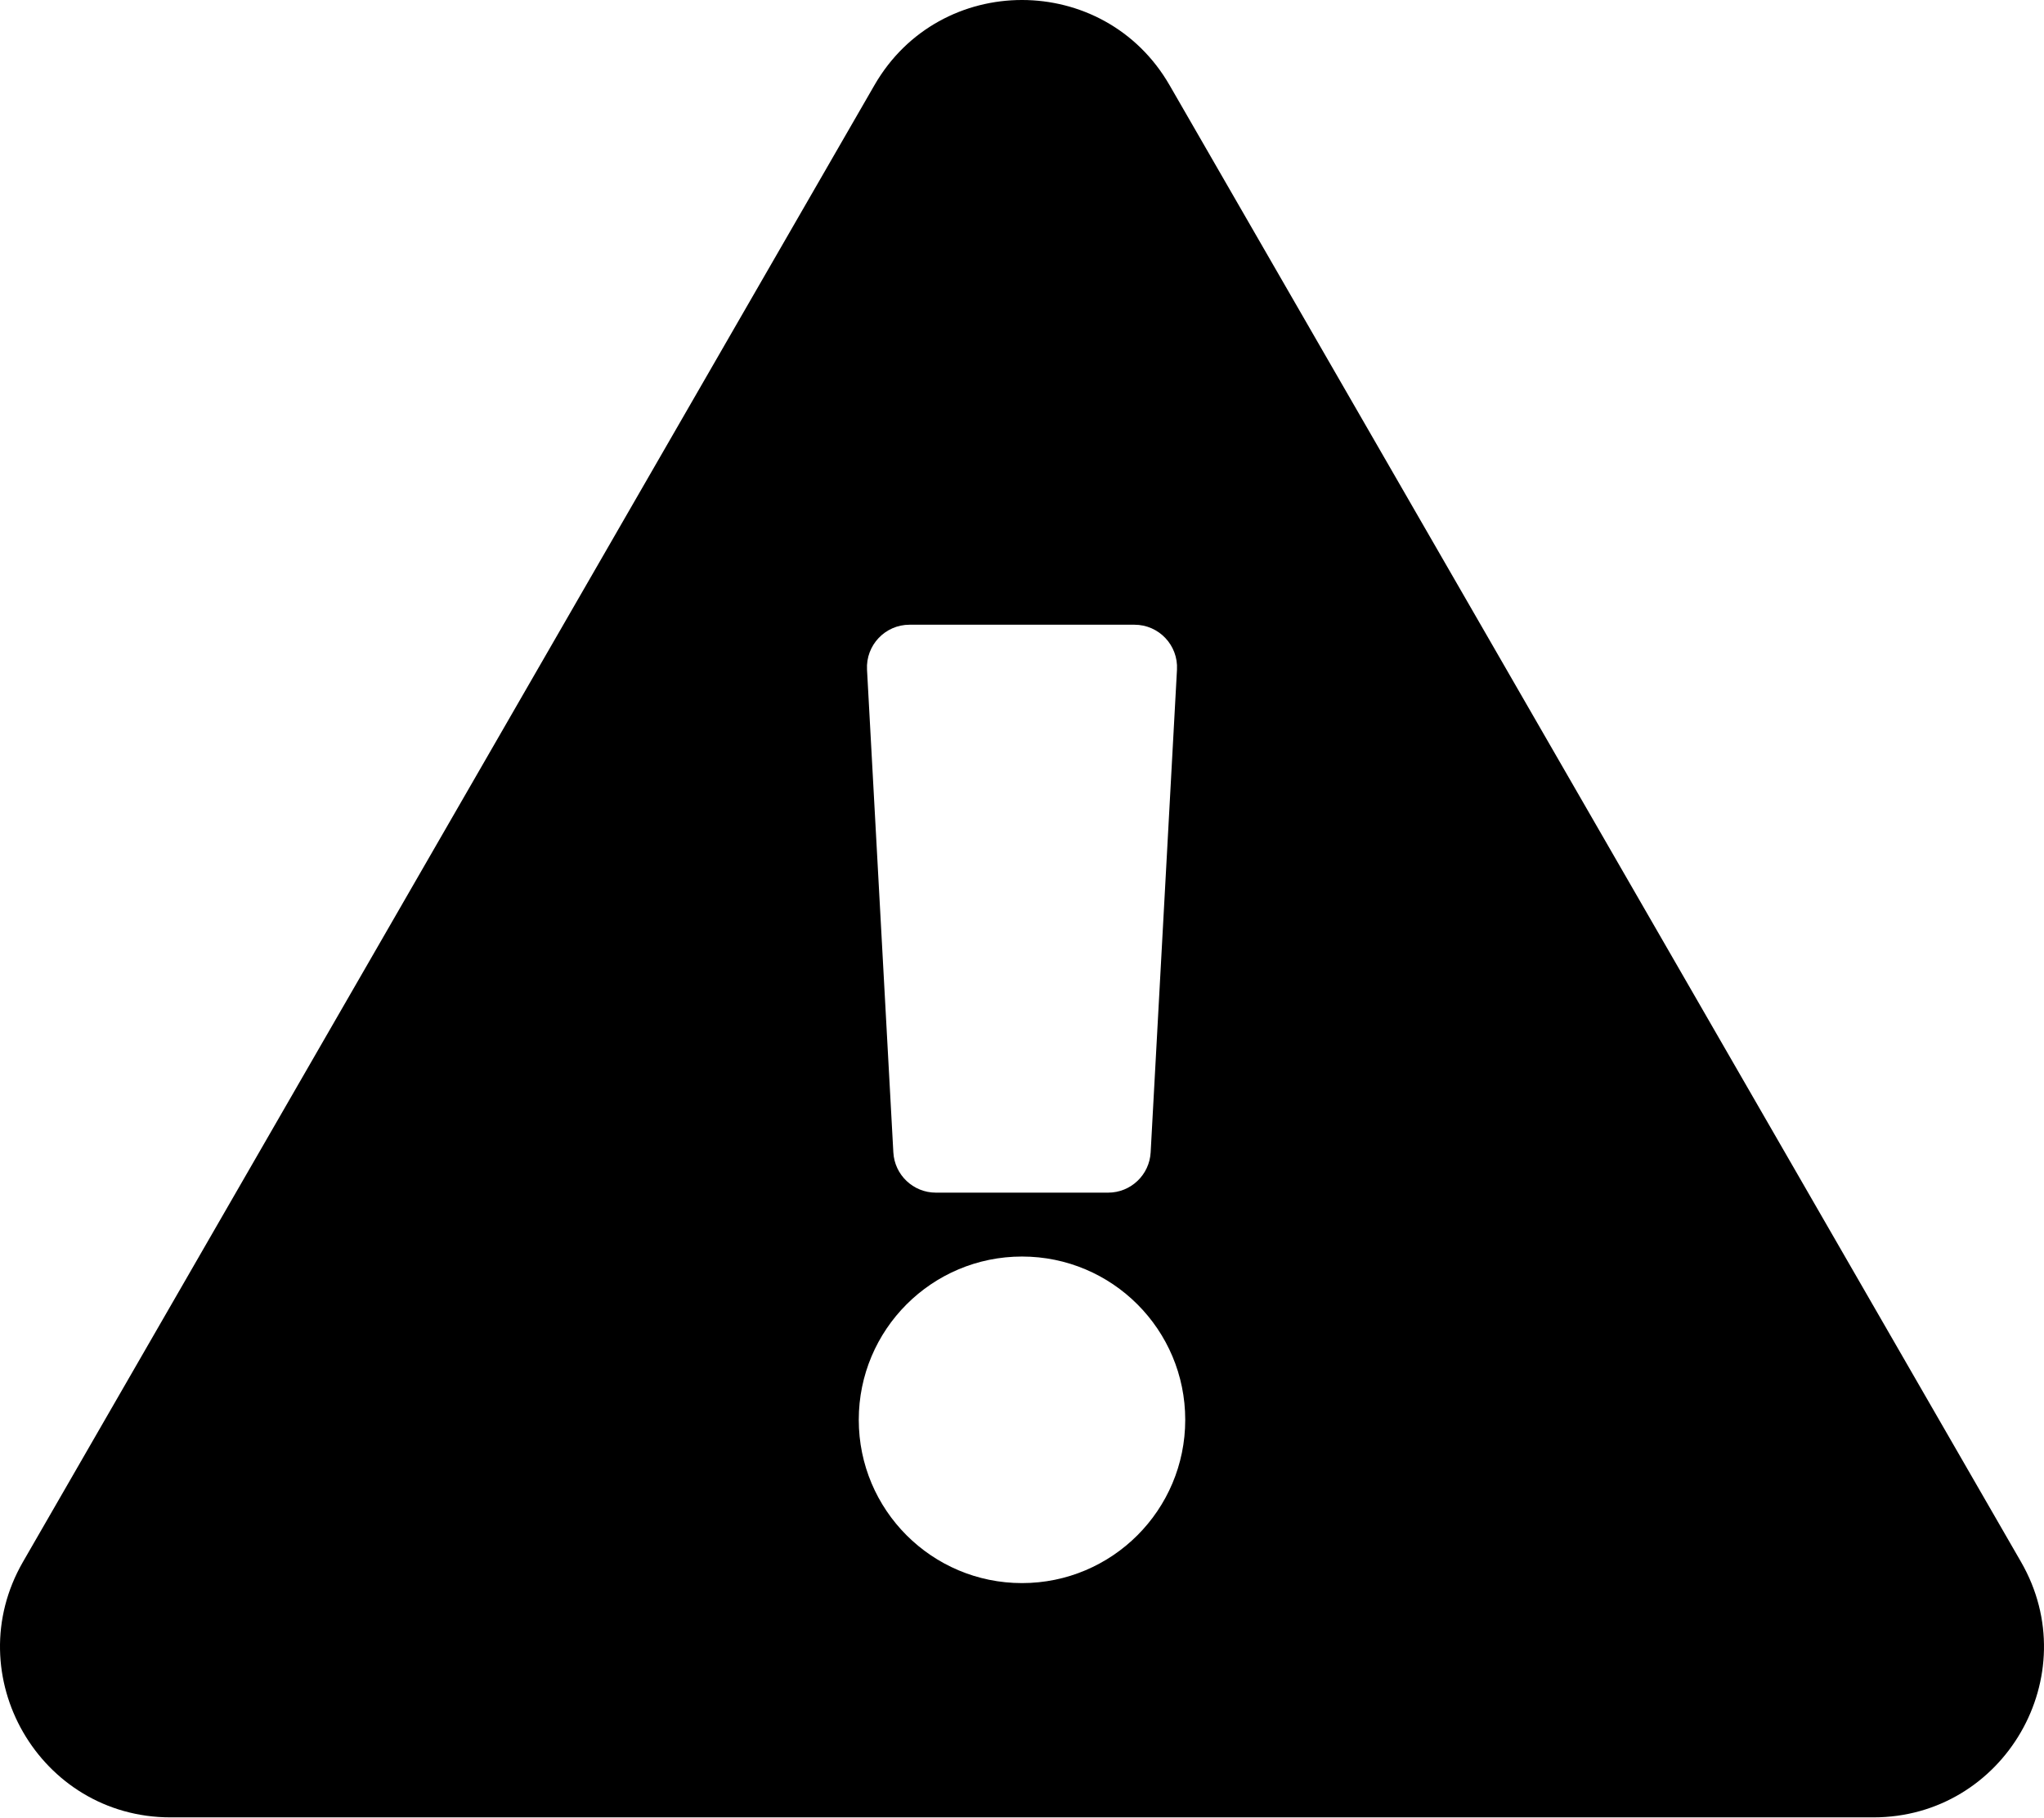
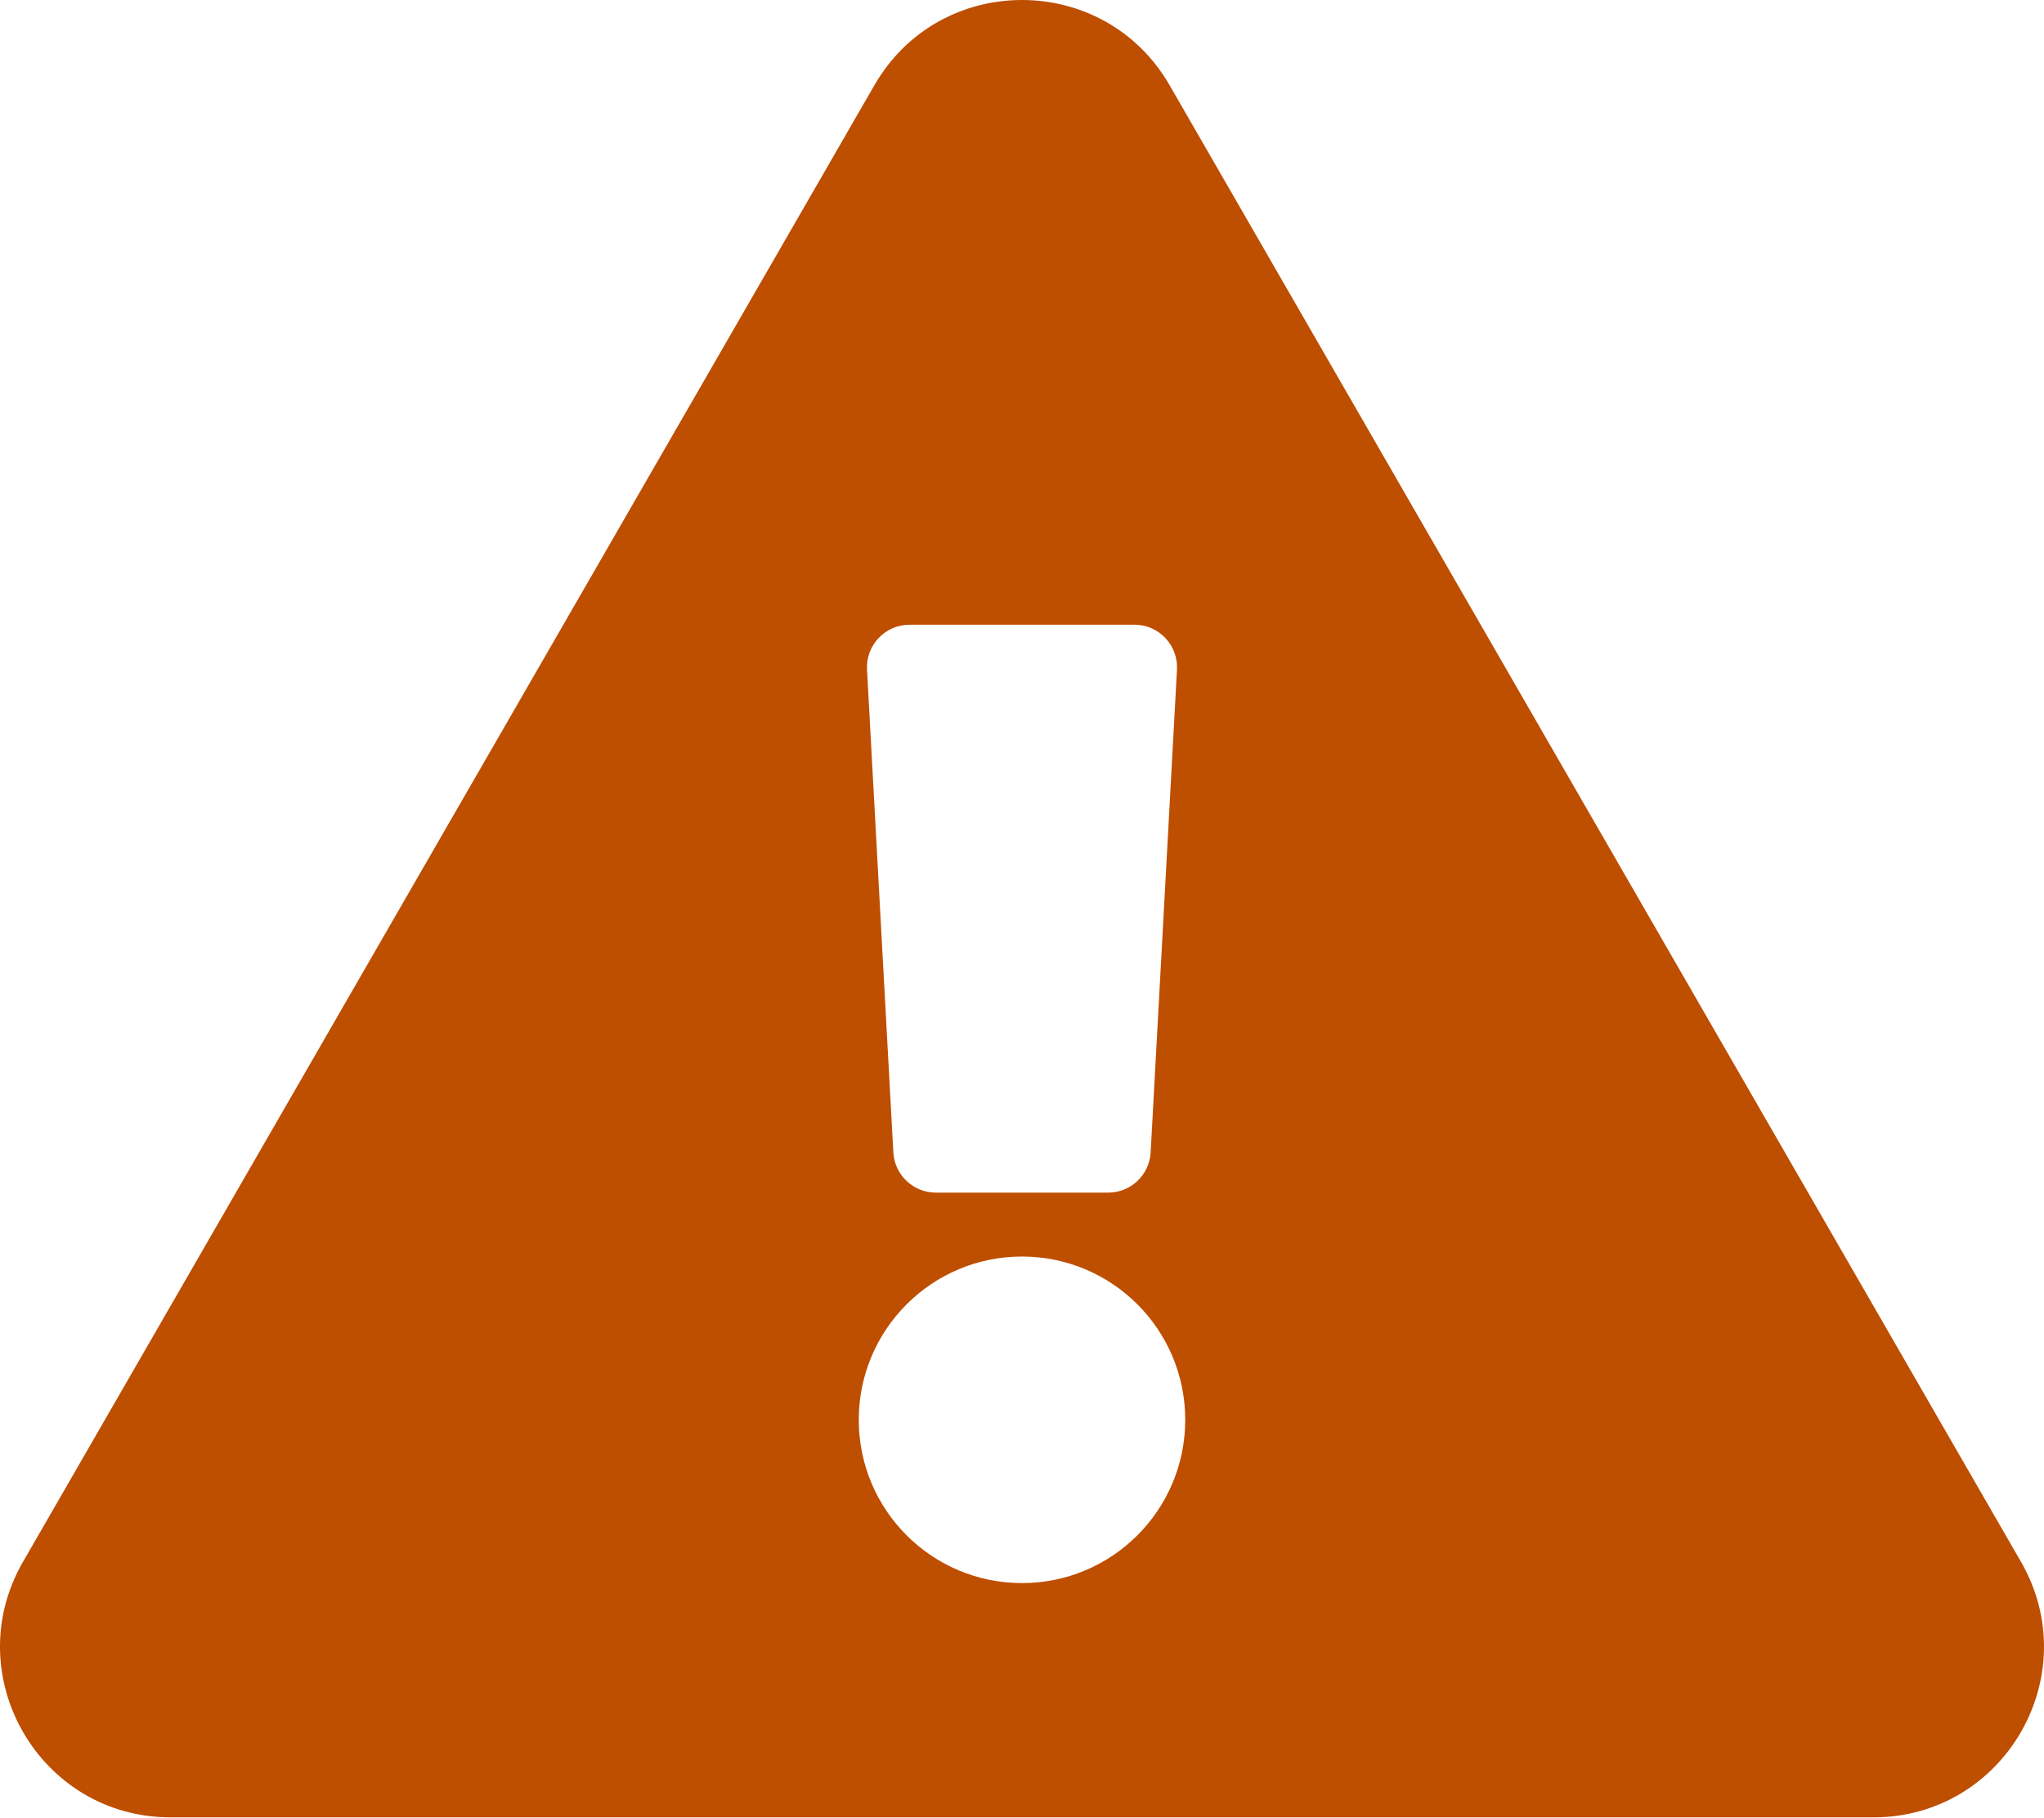
<svg xmlns="http://www.w3.org/2000/svg" viewBox="0 0 576 512">
-   <path d="M569.517 440.013C587.975 472.007 564.806 512 527.94 512H48.054c-36.937 0-59.999-40.055-41.577-71.987L246.423 23.985c18.467-32.009 64.72-31.951 83.154 0l239.94 416.028zM288 354c-25.405 0-46 20.595-46 46s20.595 46 46 46 46-20.595 46-46-20.595-46-46-46zm-43.673-165.346l7.418 136c.347 6.364 5.609 11.346 11.982 11.346h48.546c6.373 0 11.635-4.982 11.982-11.346l7.418-136c.375-6.874-5.098-12.654-11.982-12.654h-63.383c-6.884 0-12.356 5.78-11.981 12.654z" />
+   <path style="fill:#BE4E00;" d="M569.517 440.013C587.975 472.007 564.806 512 527.94 512H48.054c-36.937 0-59.999-40.055-41.577-71.987L246.423 23.985c18.467-32.009 64.72-31.951 83.154 0l239.94 416.028zM288 354c-25.405 0-46 20.595-46 46s20.595 46 46 46 46-20.595 46-46-20.595-46-46-46zm-43.673-165.346l7.418 136c.347 6.364 5.609 11.346 11.982 11.346h48.546c6.373 0 11.635-4.982 11.982-11.346l7.418-136c.375-6.874-5.098-12.654-11.982-12.654h-63.383c-6.884 0-12.356 5.78-11.981 12.654z" />
</svg>
